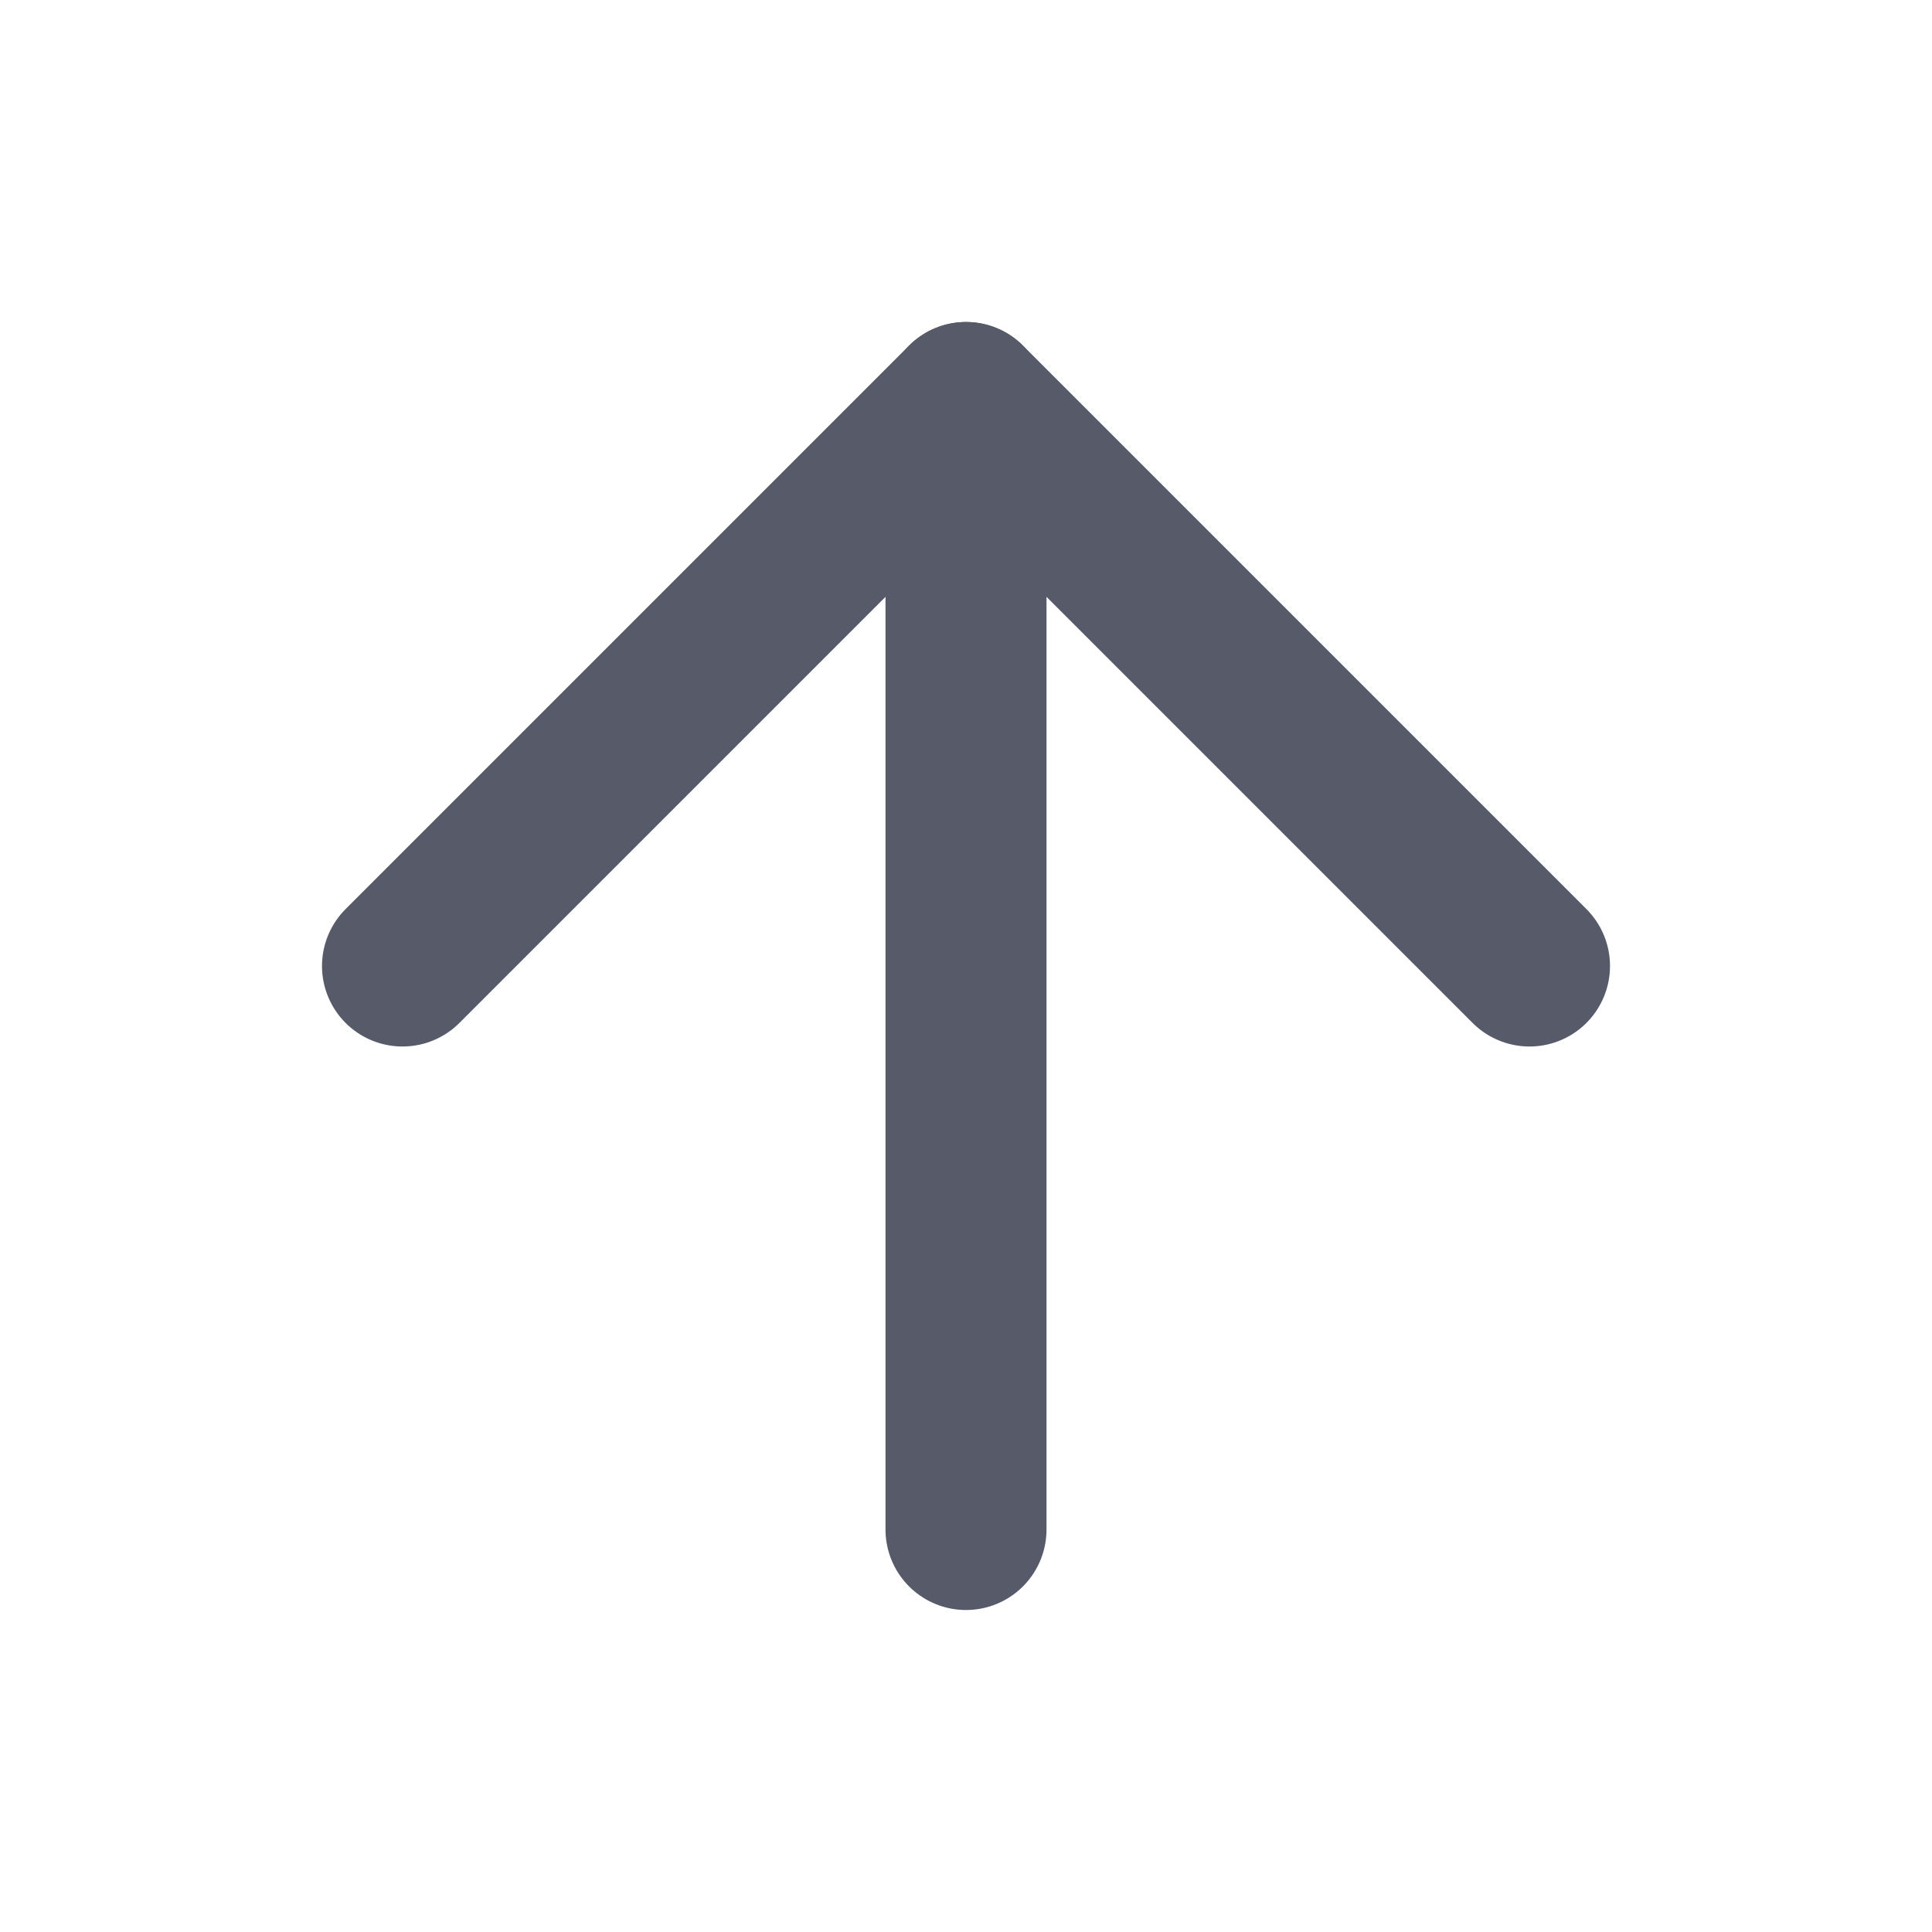
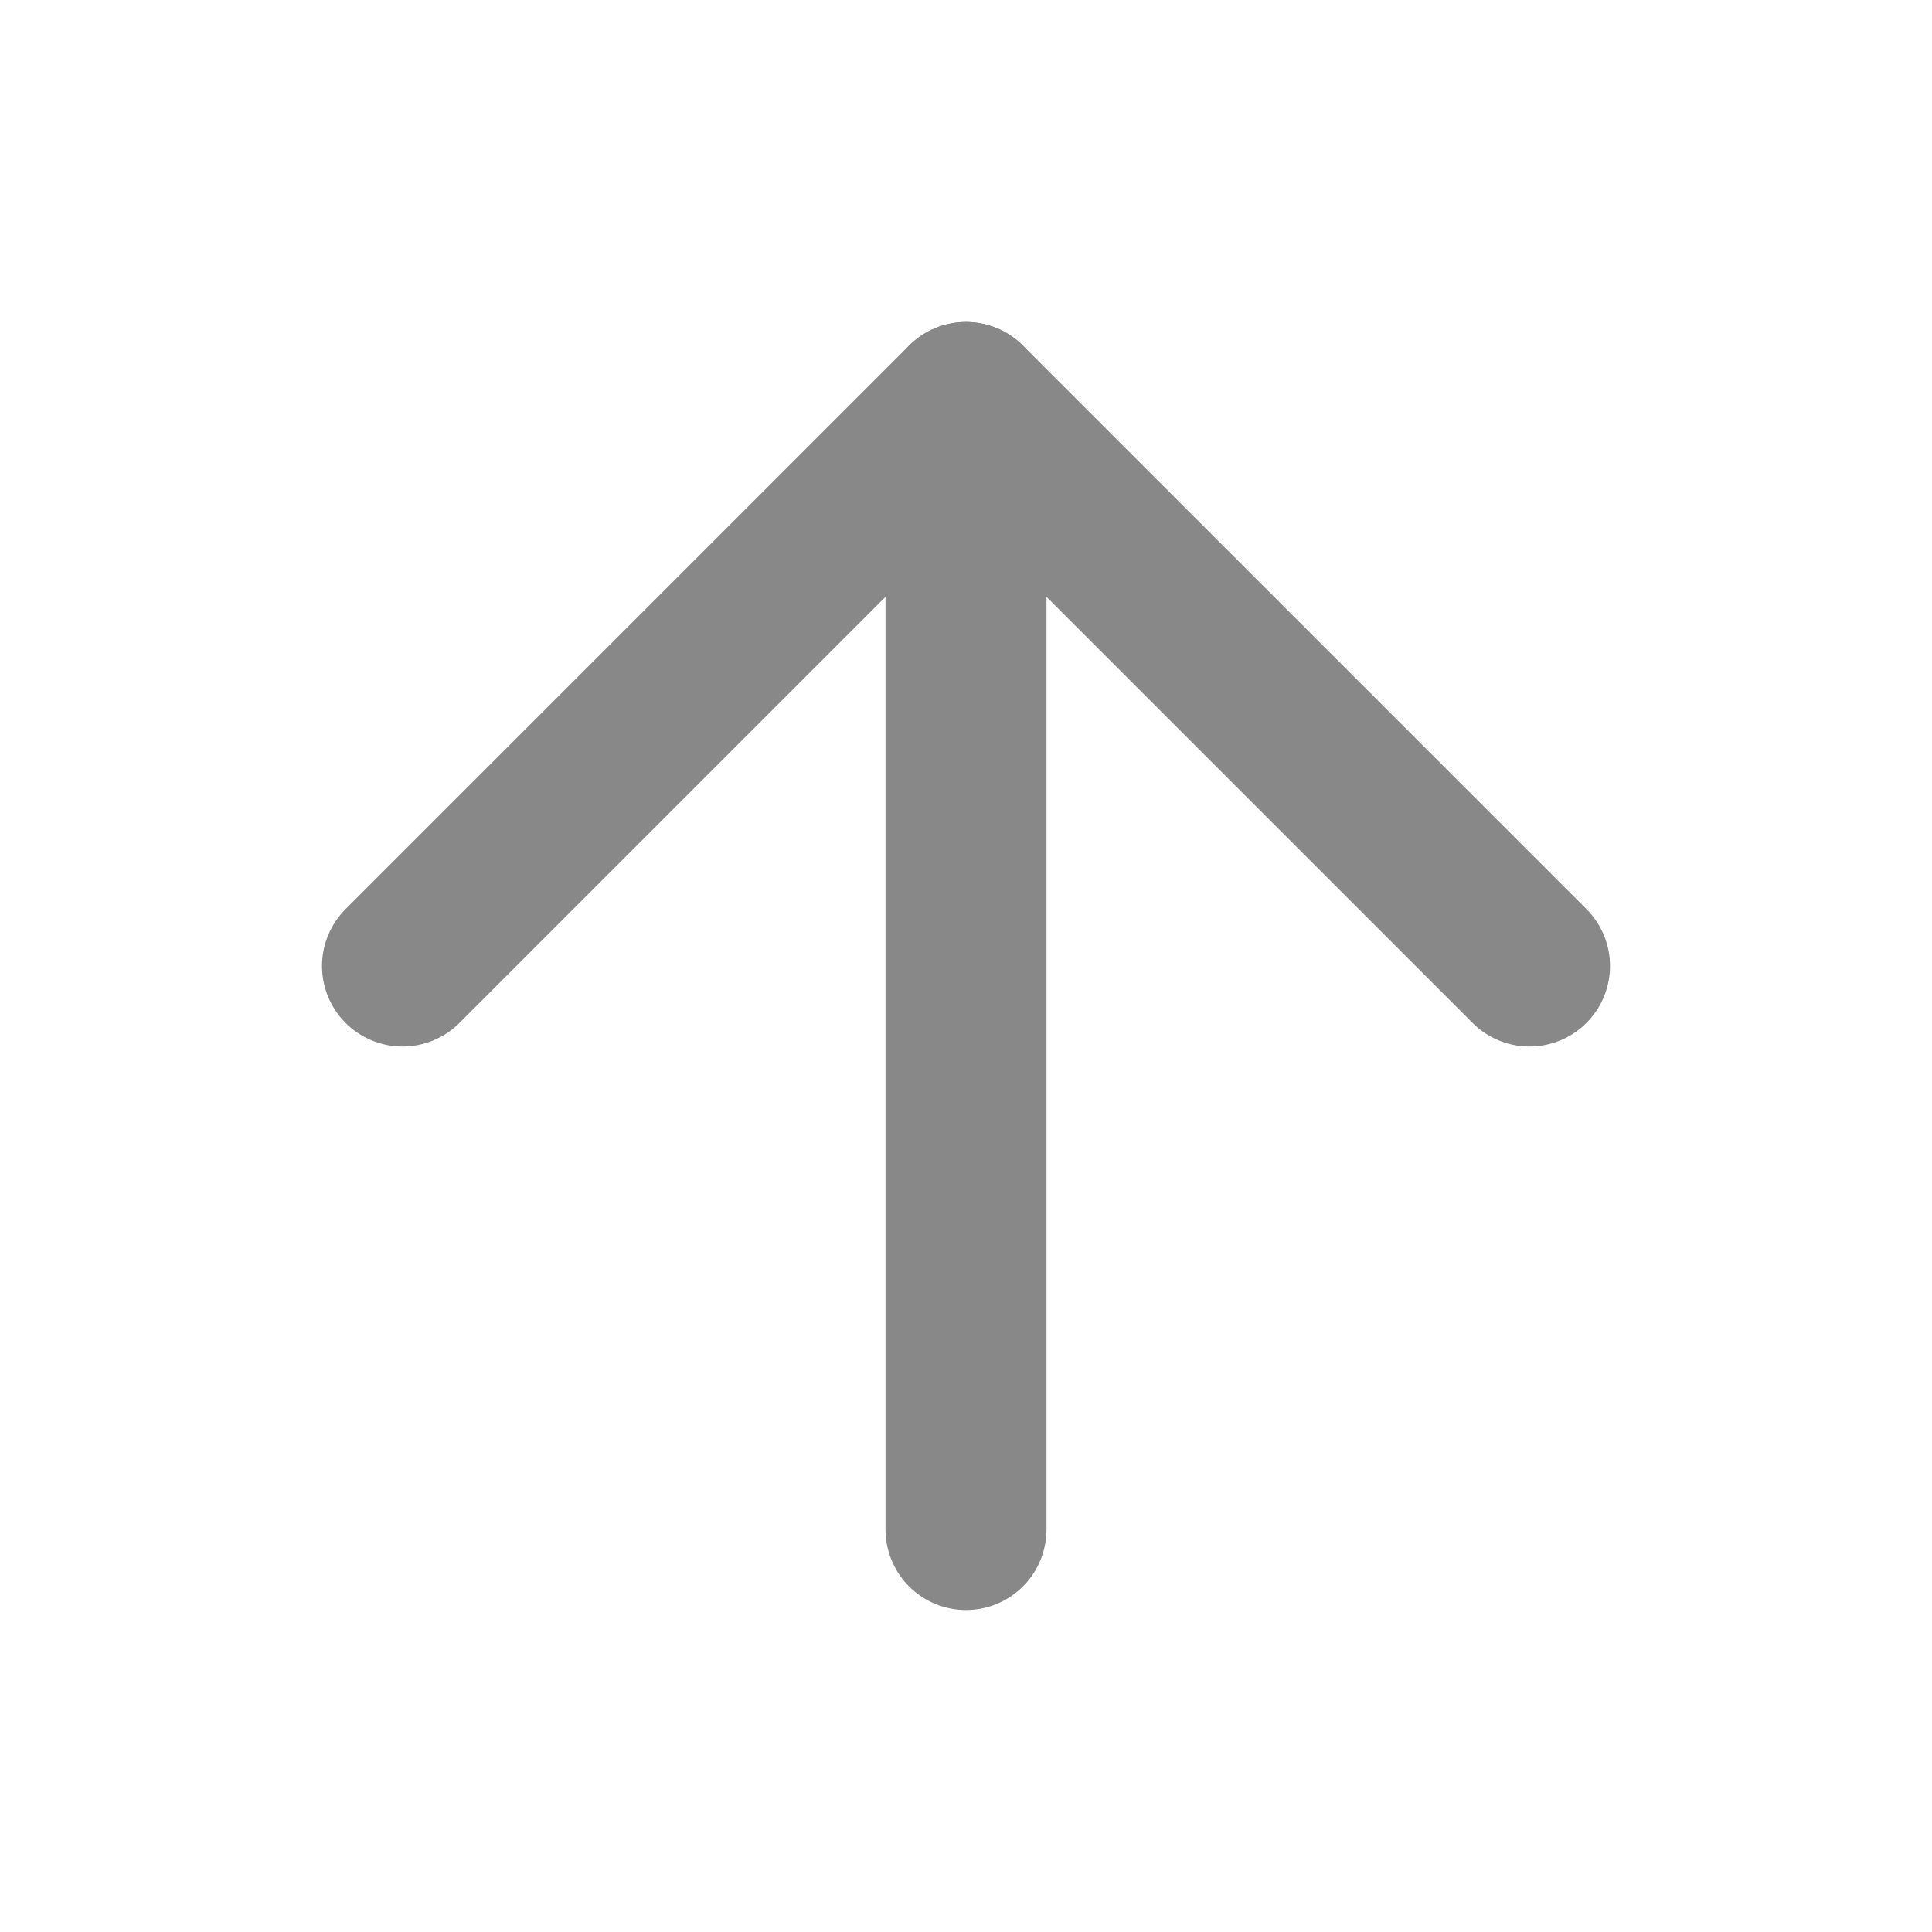
- <svg xmlns="http://www.w3.org/2000/svg" width="16" height="16" viewBox="0 0 24 24" fill="none" stroke="#565A69" stroke-width="2" stroke-linecap="round" stroke-linejoin="round">
+ <svg xmlns="http://www.w3.org/2000/svg" width="16" height="16" viewBox="0 0 24 24" fill="none" stroke="#888" stroke-width="2" stroke-linecap="round" stroke-linejoin="round">
  <line x1="12" y1="19" x2="12" y2="5" />
  <polyline points="5 12 12 5 19 12" />
</svg>
